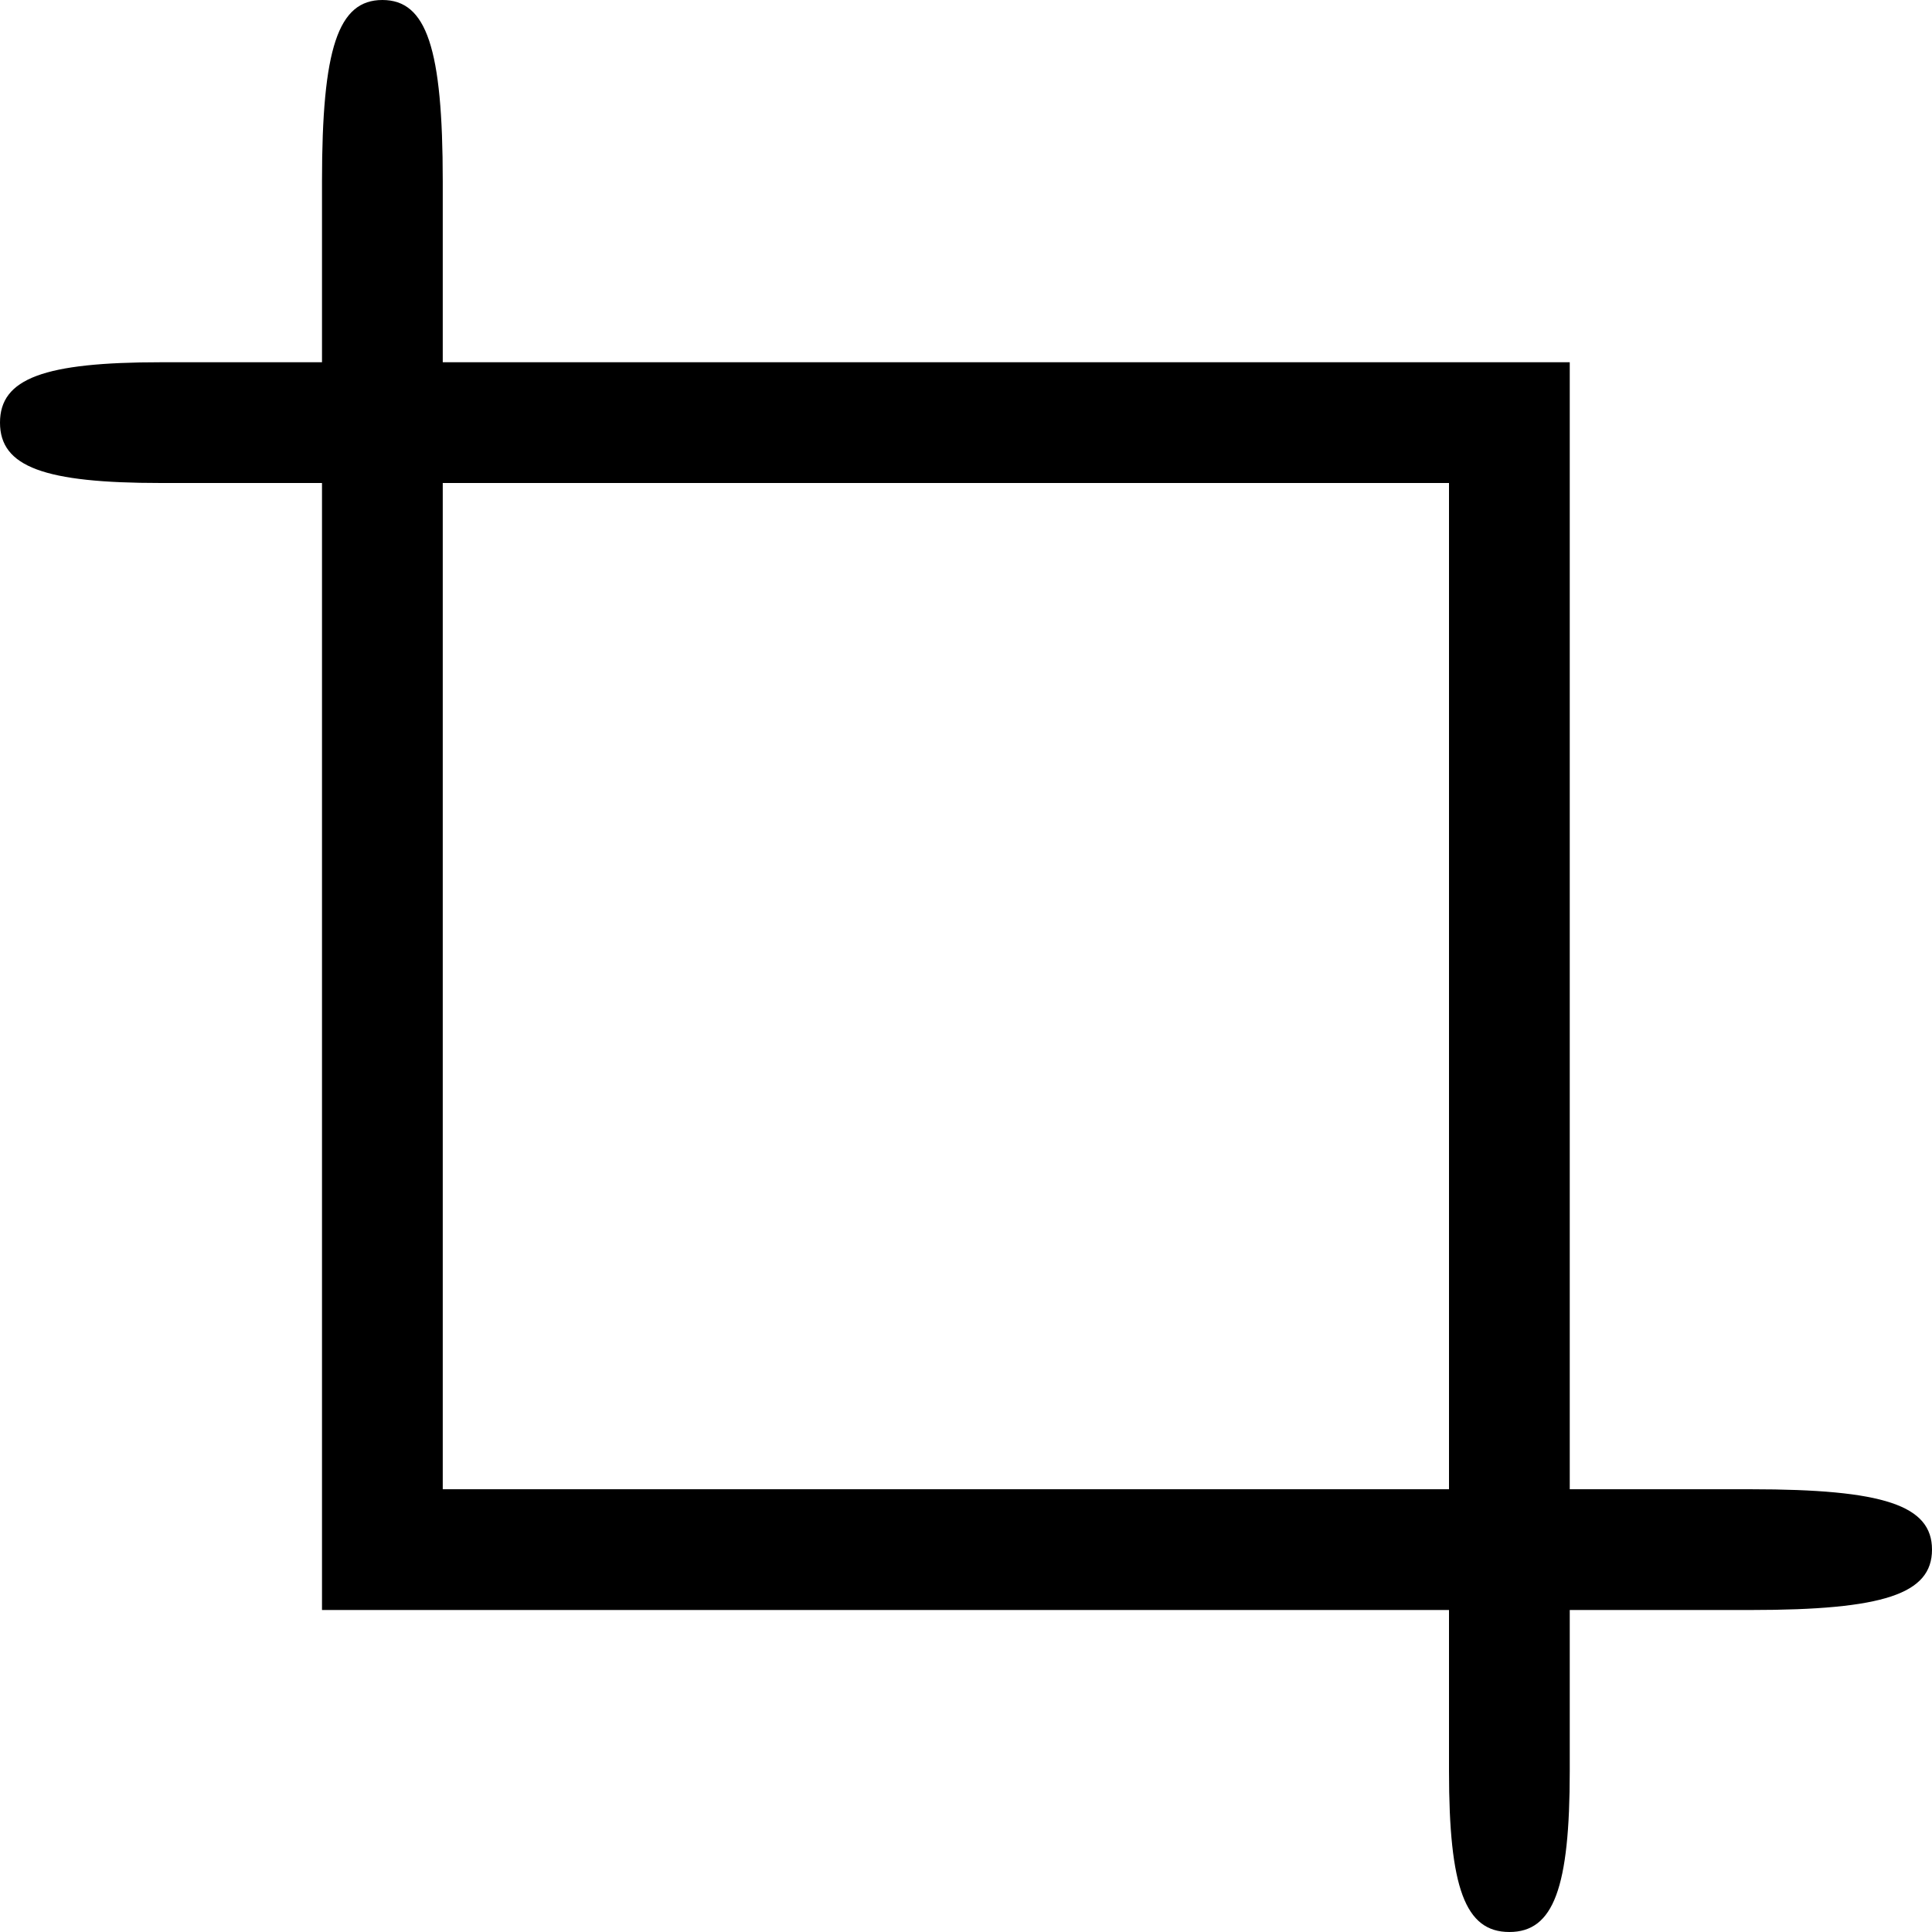
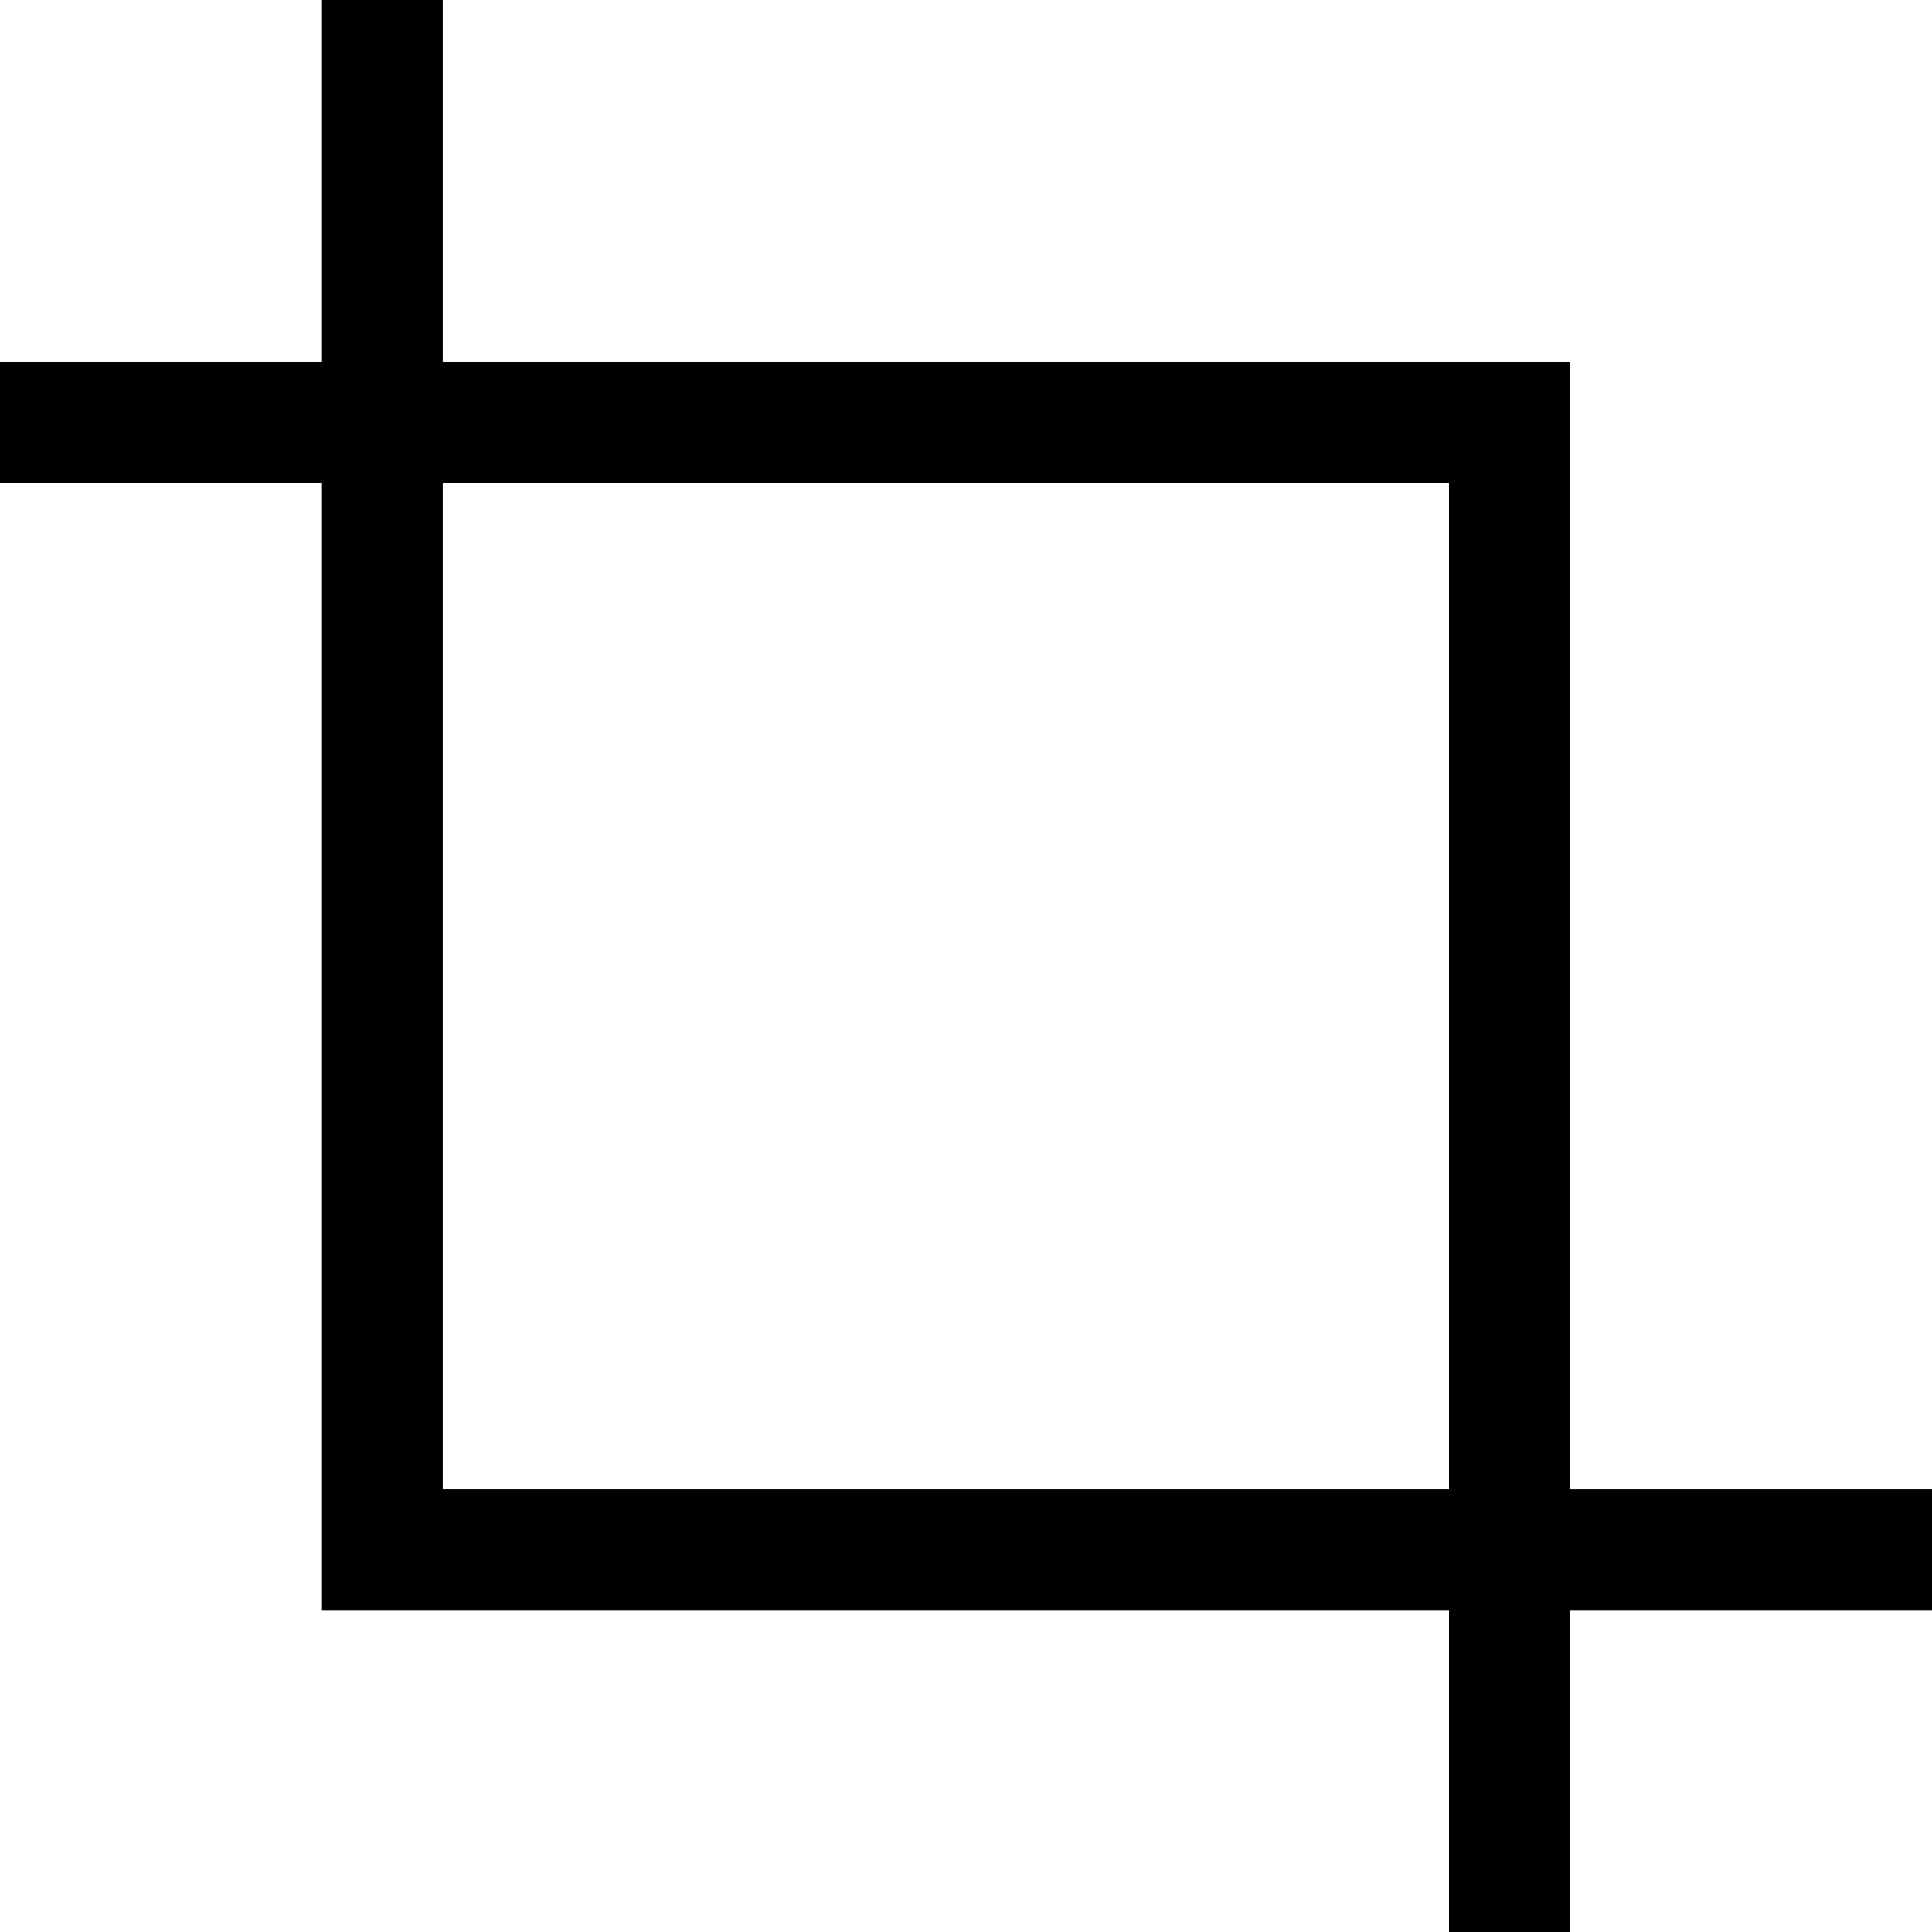
<svg xmlns="http://www.w3.org/2000/svg" version="1.0" width="48pt" height="48pt" viewBox="0 0 48 48" preserveAspectRatio="xMidYMid meet">
  <g transform="translate(0,48) scale(0.1,-0.1)" fill="#000000" stroke="none">
-     <path d="M80 435 l0 -45 -40 0 c-29 0 -40 -4 -40 -15 0 -11 11 -15 40 -15 l40 0 0 -140 0 -140 140 0 140 0 0 -40 c0 -29 4 -40 15 -40 11 0 15 11 15 40 l0 40 45 0 c33 0 45 4 45 15 0 11 -12 15 -45 15 l-45 0 0 140 0 140 -140 0 -140 0 0 45 c0 33 -4 45 -15 45 -11 0 -15 -12 -15 -45z m280 -200 l0 -125 -125 0 -125 0 0 125 0 125 125 0 125 0 0 -125z" />
+     <path d="M80 435 l0 -45 -40 0 -40 0 0 -15 0 -15 40 0 40 0 0 -140 0 -140 140 0 140 0 0 -40 0 -40 15 0 15 0 0 40 0 40 45 0 45 0 0 15 0 15 -45 0 -45 0 0 140 0 140 -140 0 -140 0 0 45 0 45 -15 0 -15 0 0 -45z m280 -200 l0 -125 -125 0 -125 0 0 125 0 125 125 0 125 0 0 -125z" />
  </g>
</svg>
